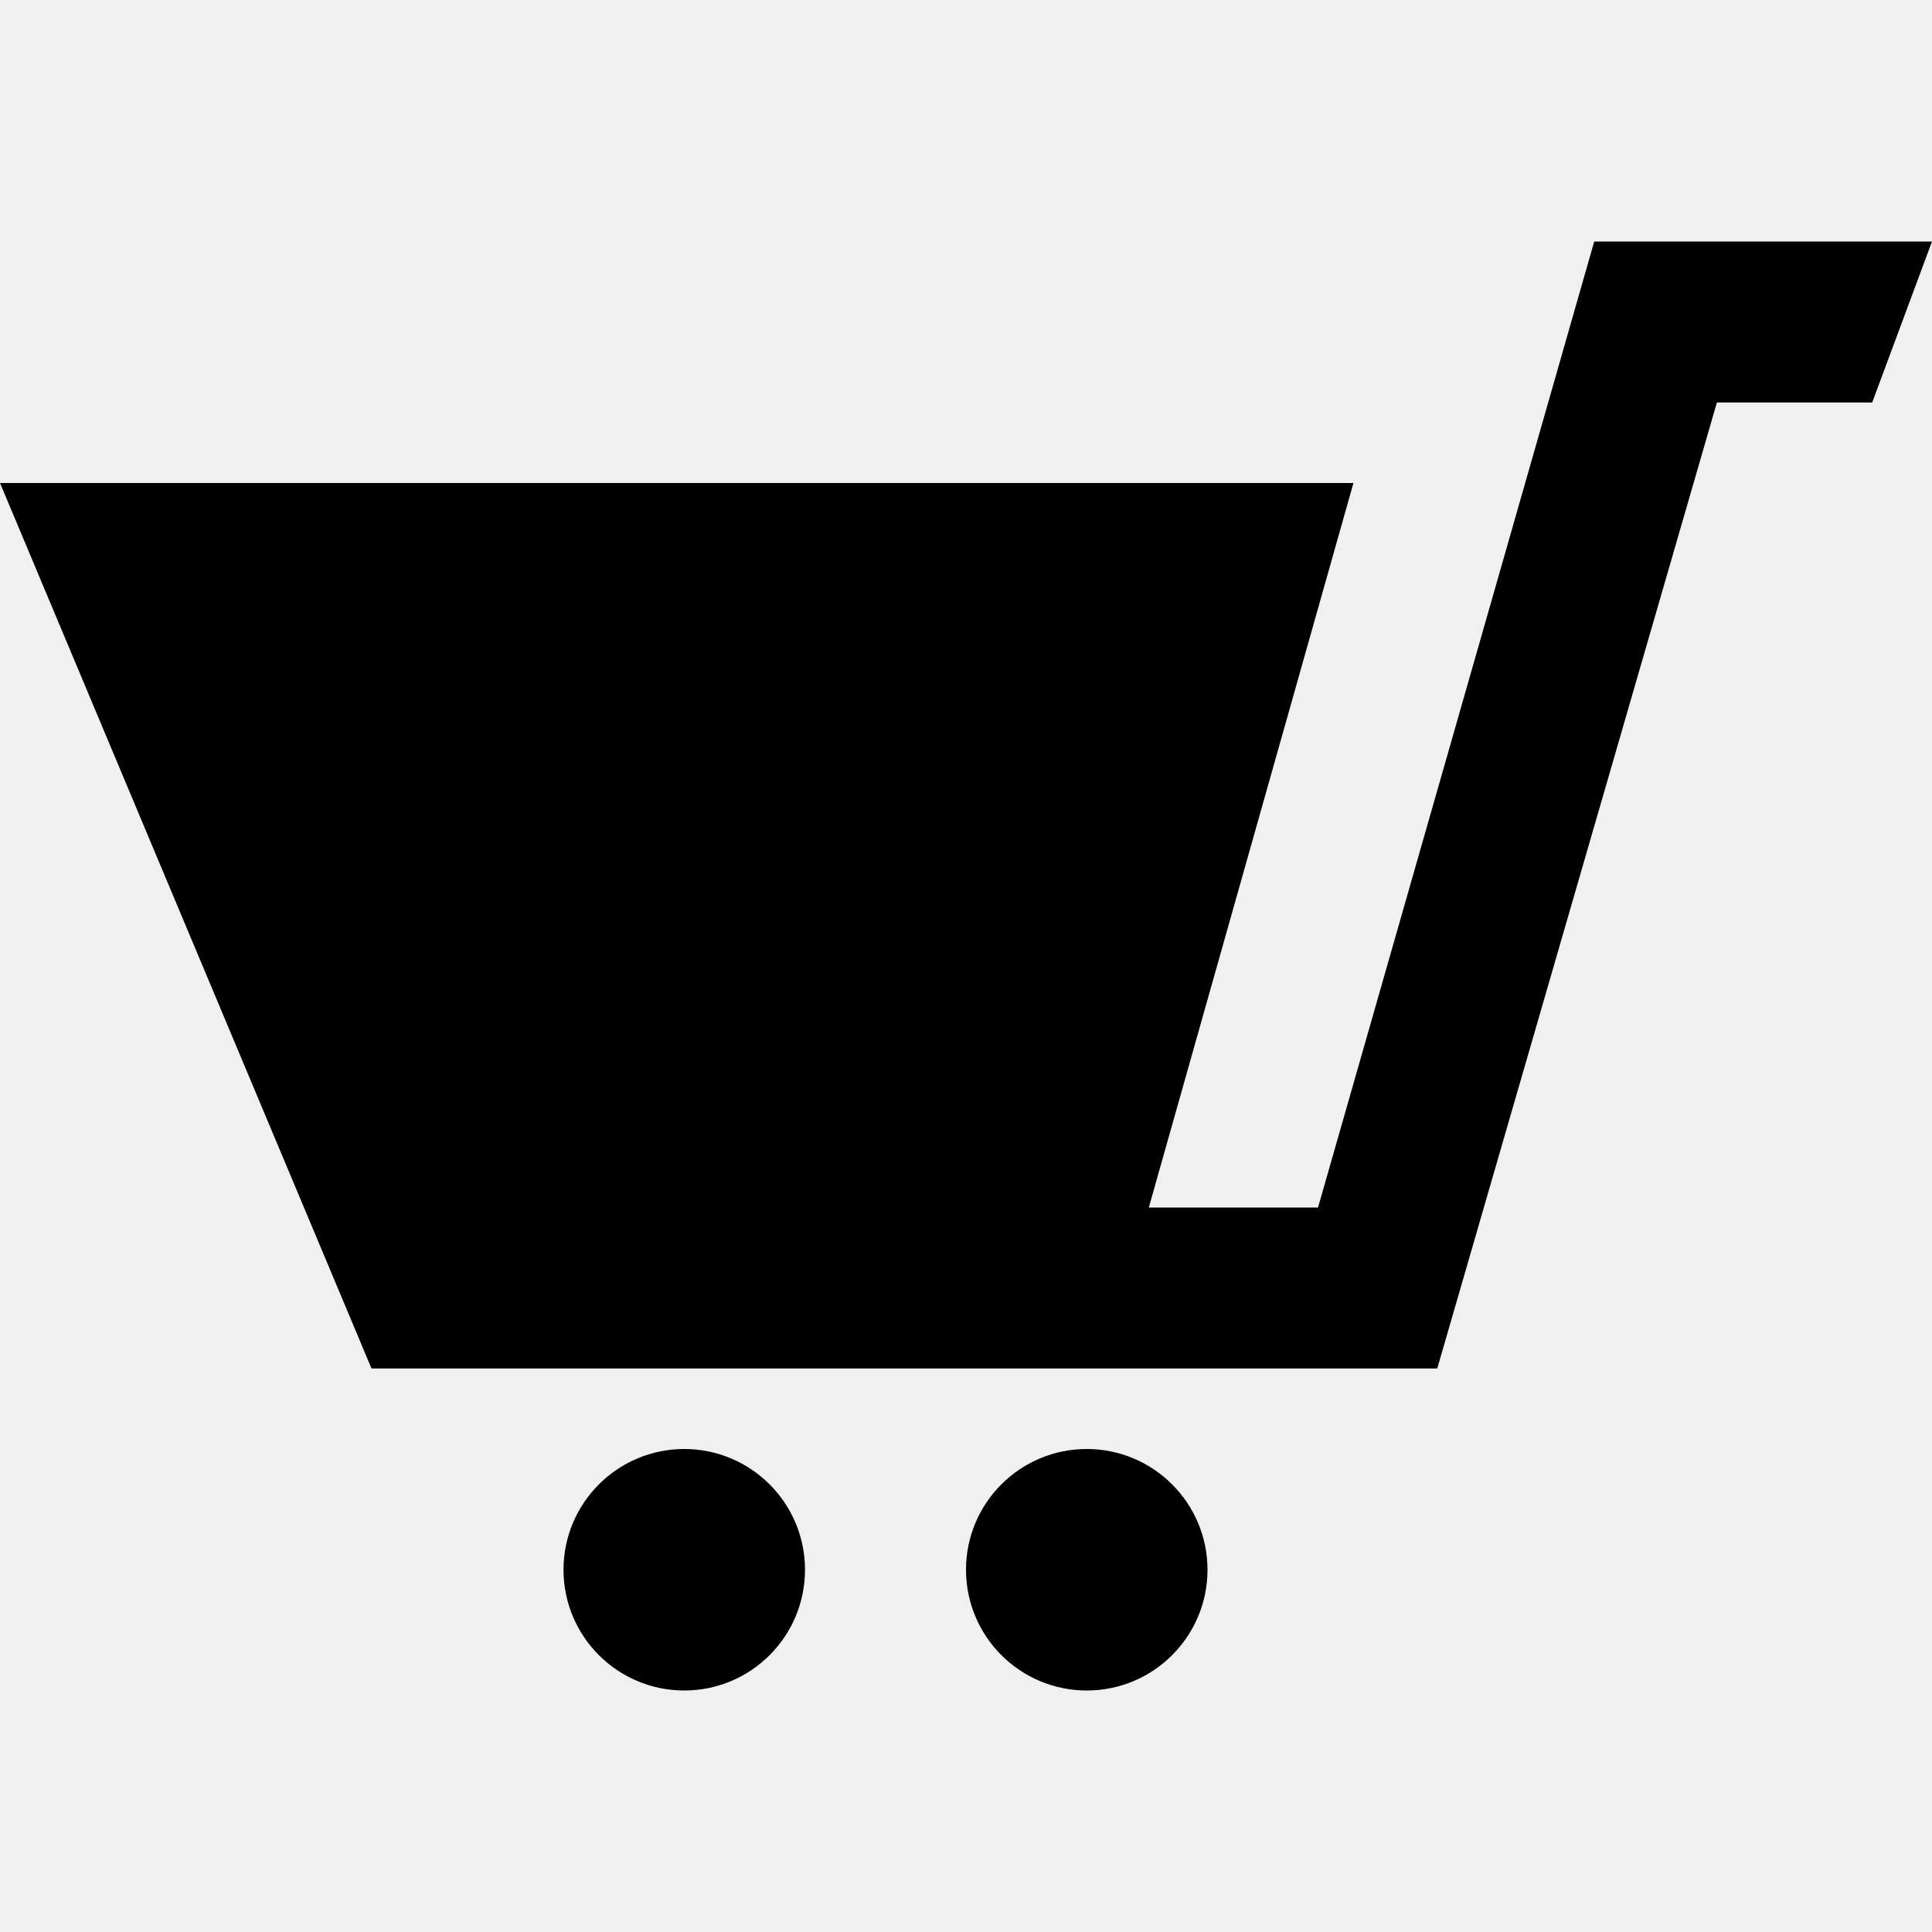
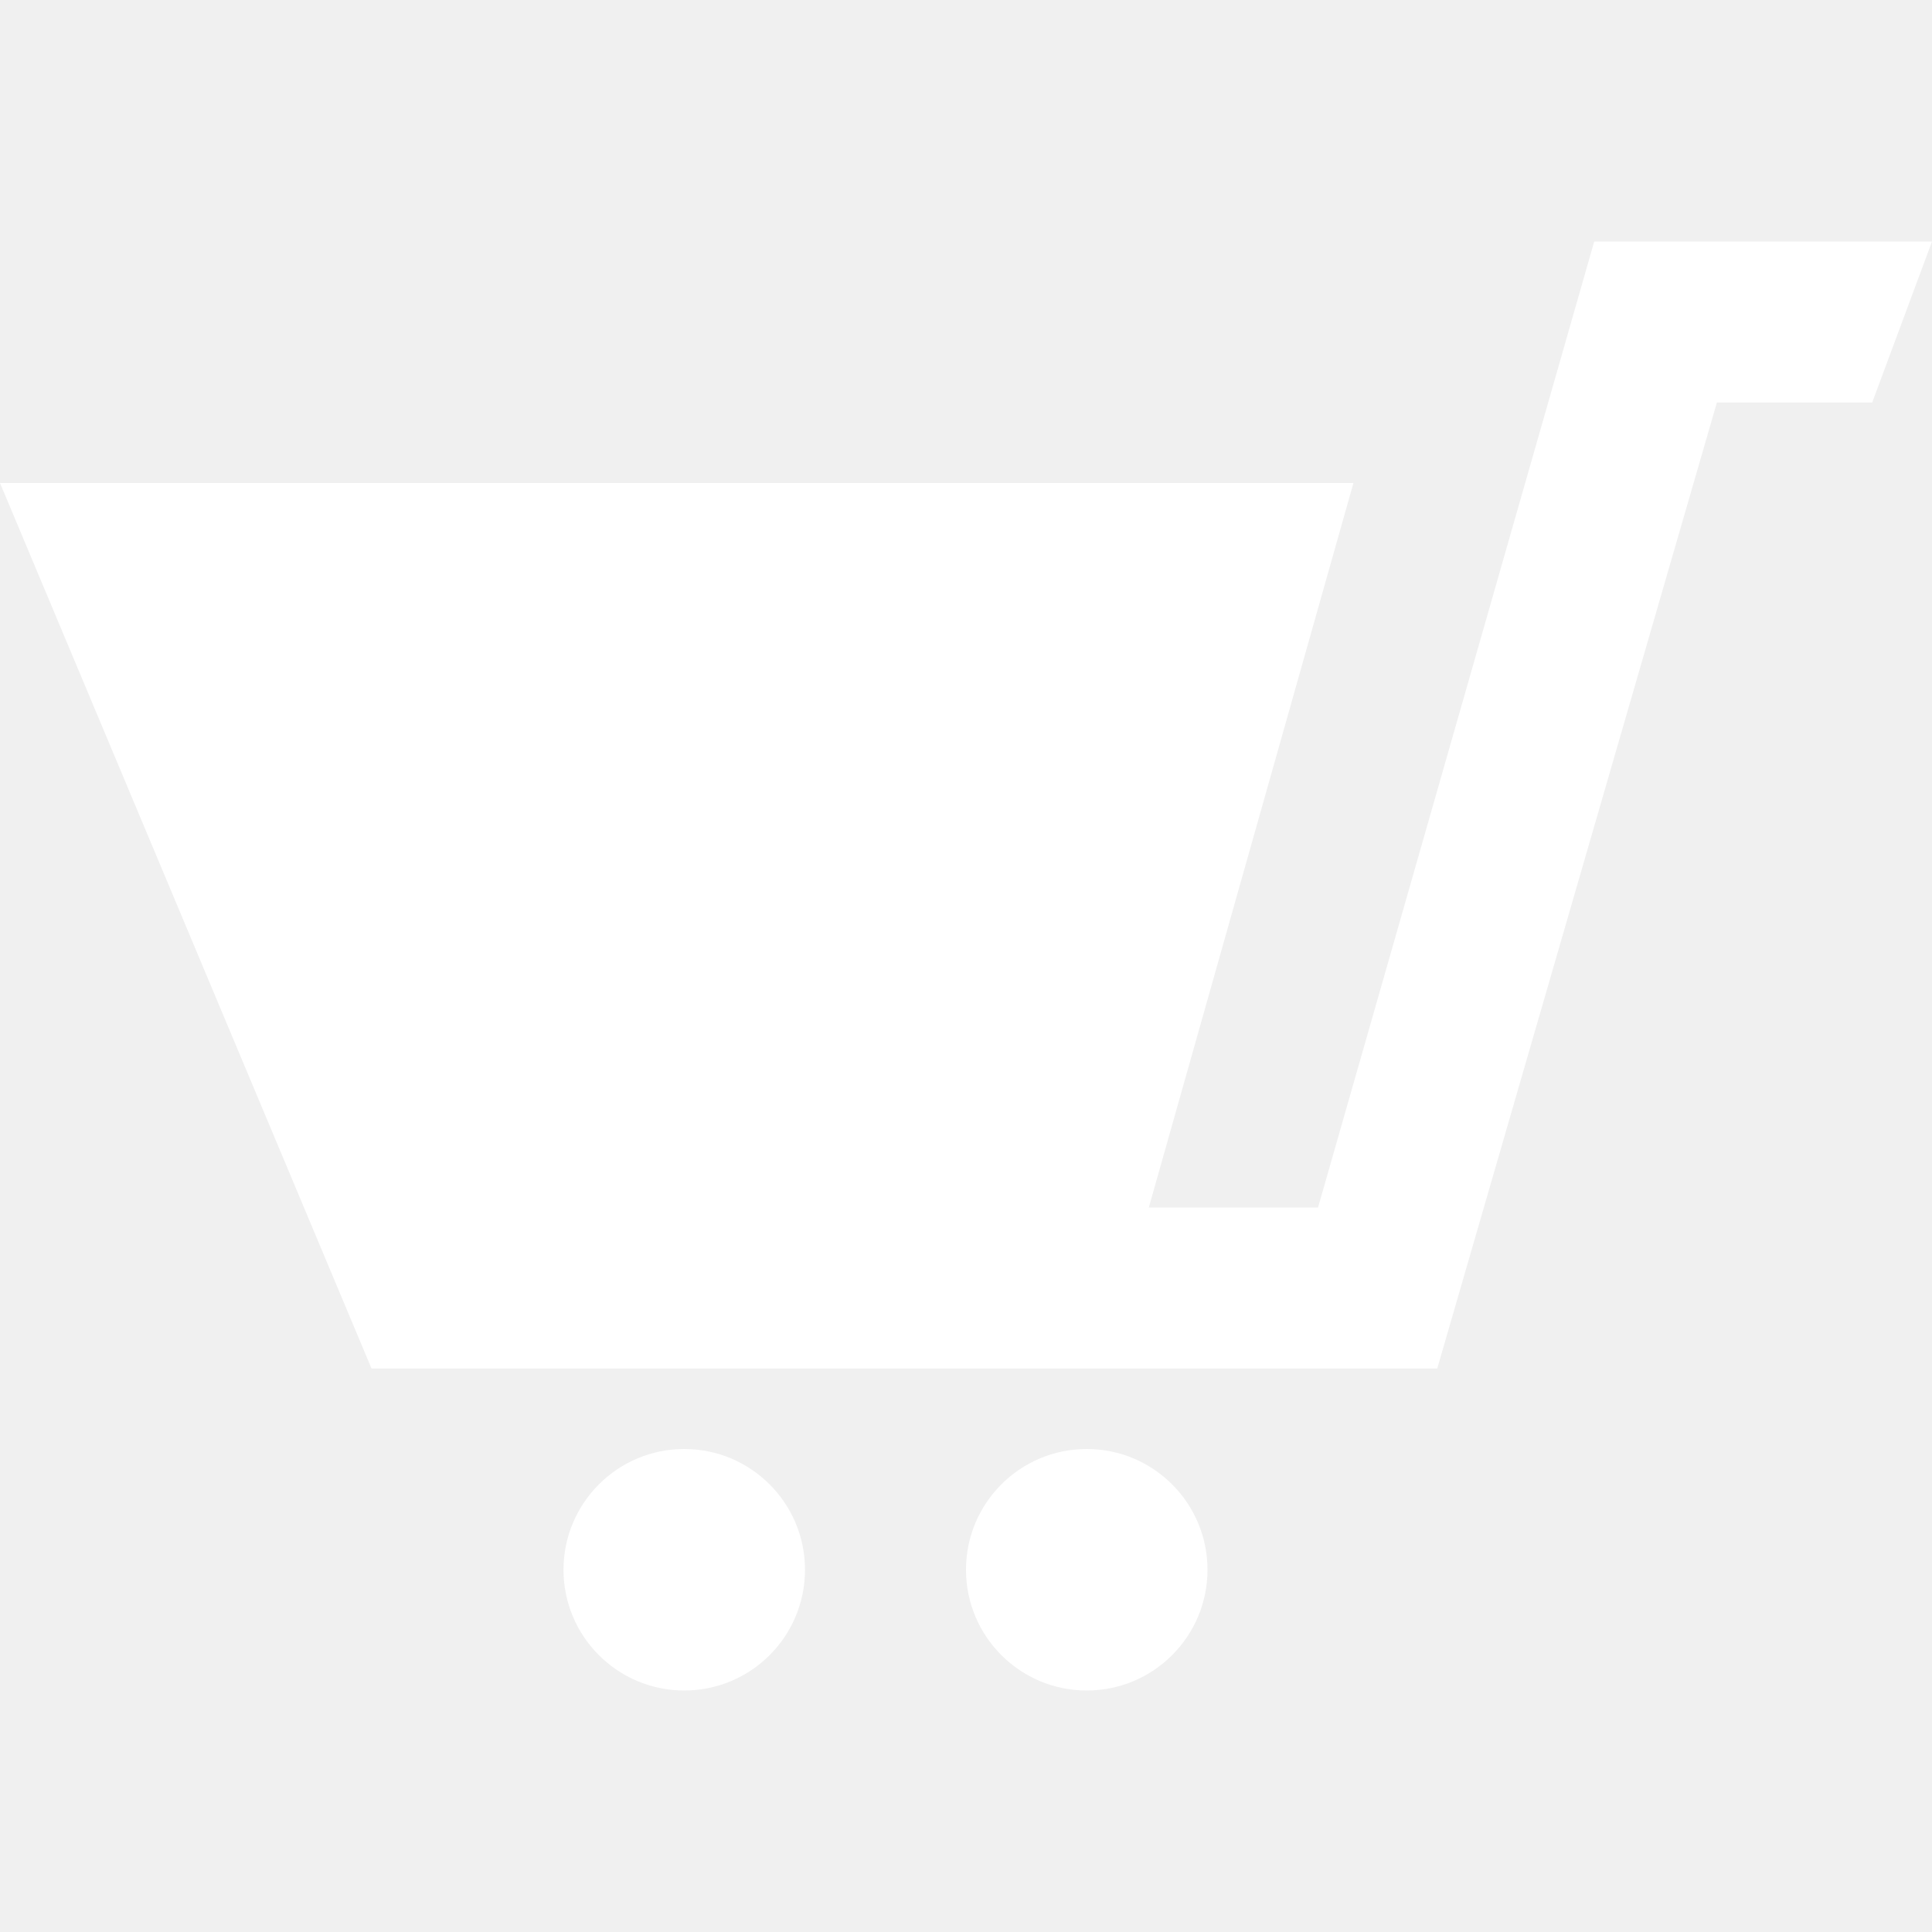
- <svg xmlns="http://www.w3.org/2000/svg" width="24" height="24" viewBox="0 0 24 24">
+ <svg xmlns="http://www.w3.org/2000/svg" fill="white" width="24" height="24" viewBox="0 0 24 24">
  <path d="M10 19.5c0 .829-.672 1.5-1.5 1.5s-1.5-.671-1.5-1.5c0-.828.672-1.5 1.5-1.5s1.5.672 1.5 1.5zm3.5-1.5c-.828 0-1.5.671-1.5 1.5s.672 1.5 1.5 1.5 1.5-.671 1.5-1.5c0-.828-.672-1.5-1.5-1.5zm6.304-15l-3.431 12h-2.102l2.542-9h-16.813l4.615 11h13.239l3.474-12h1.929l.743-2h-4.196z" />
</svg>
